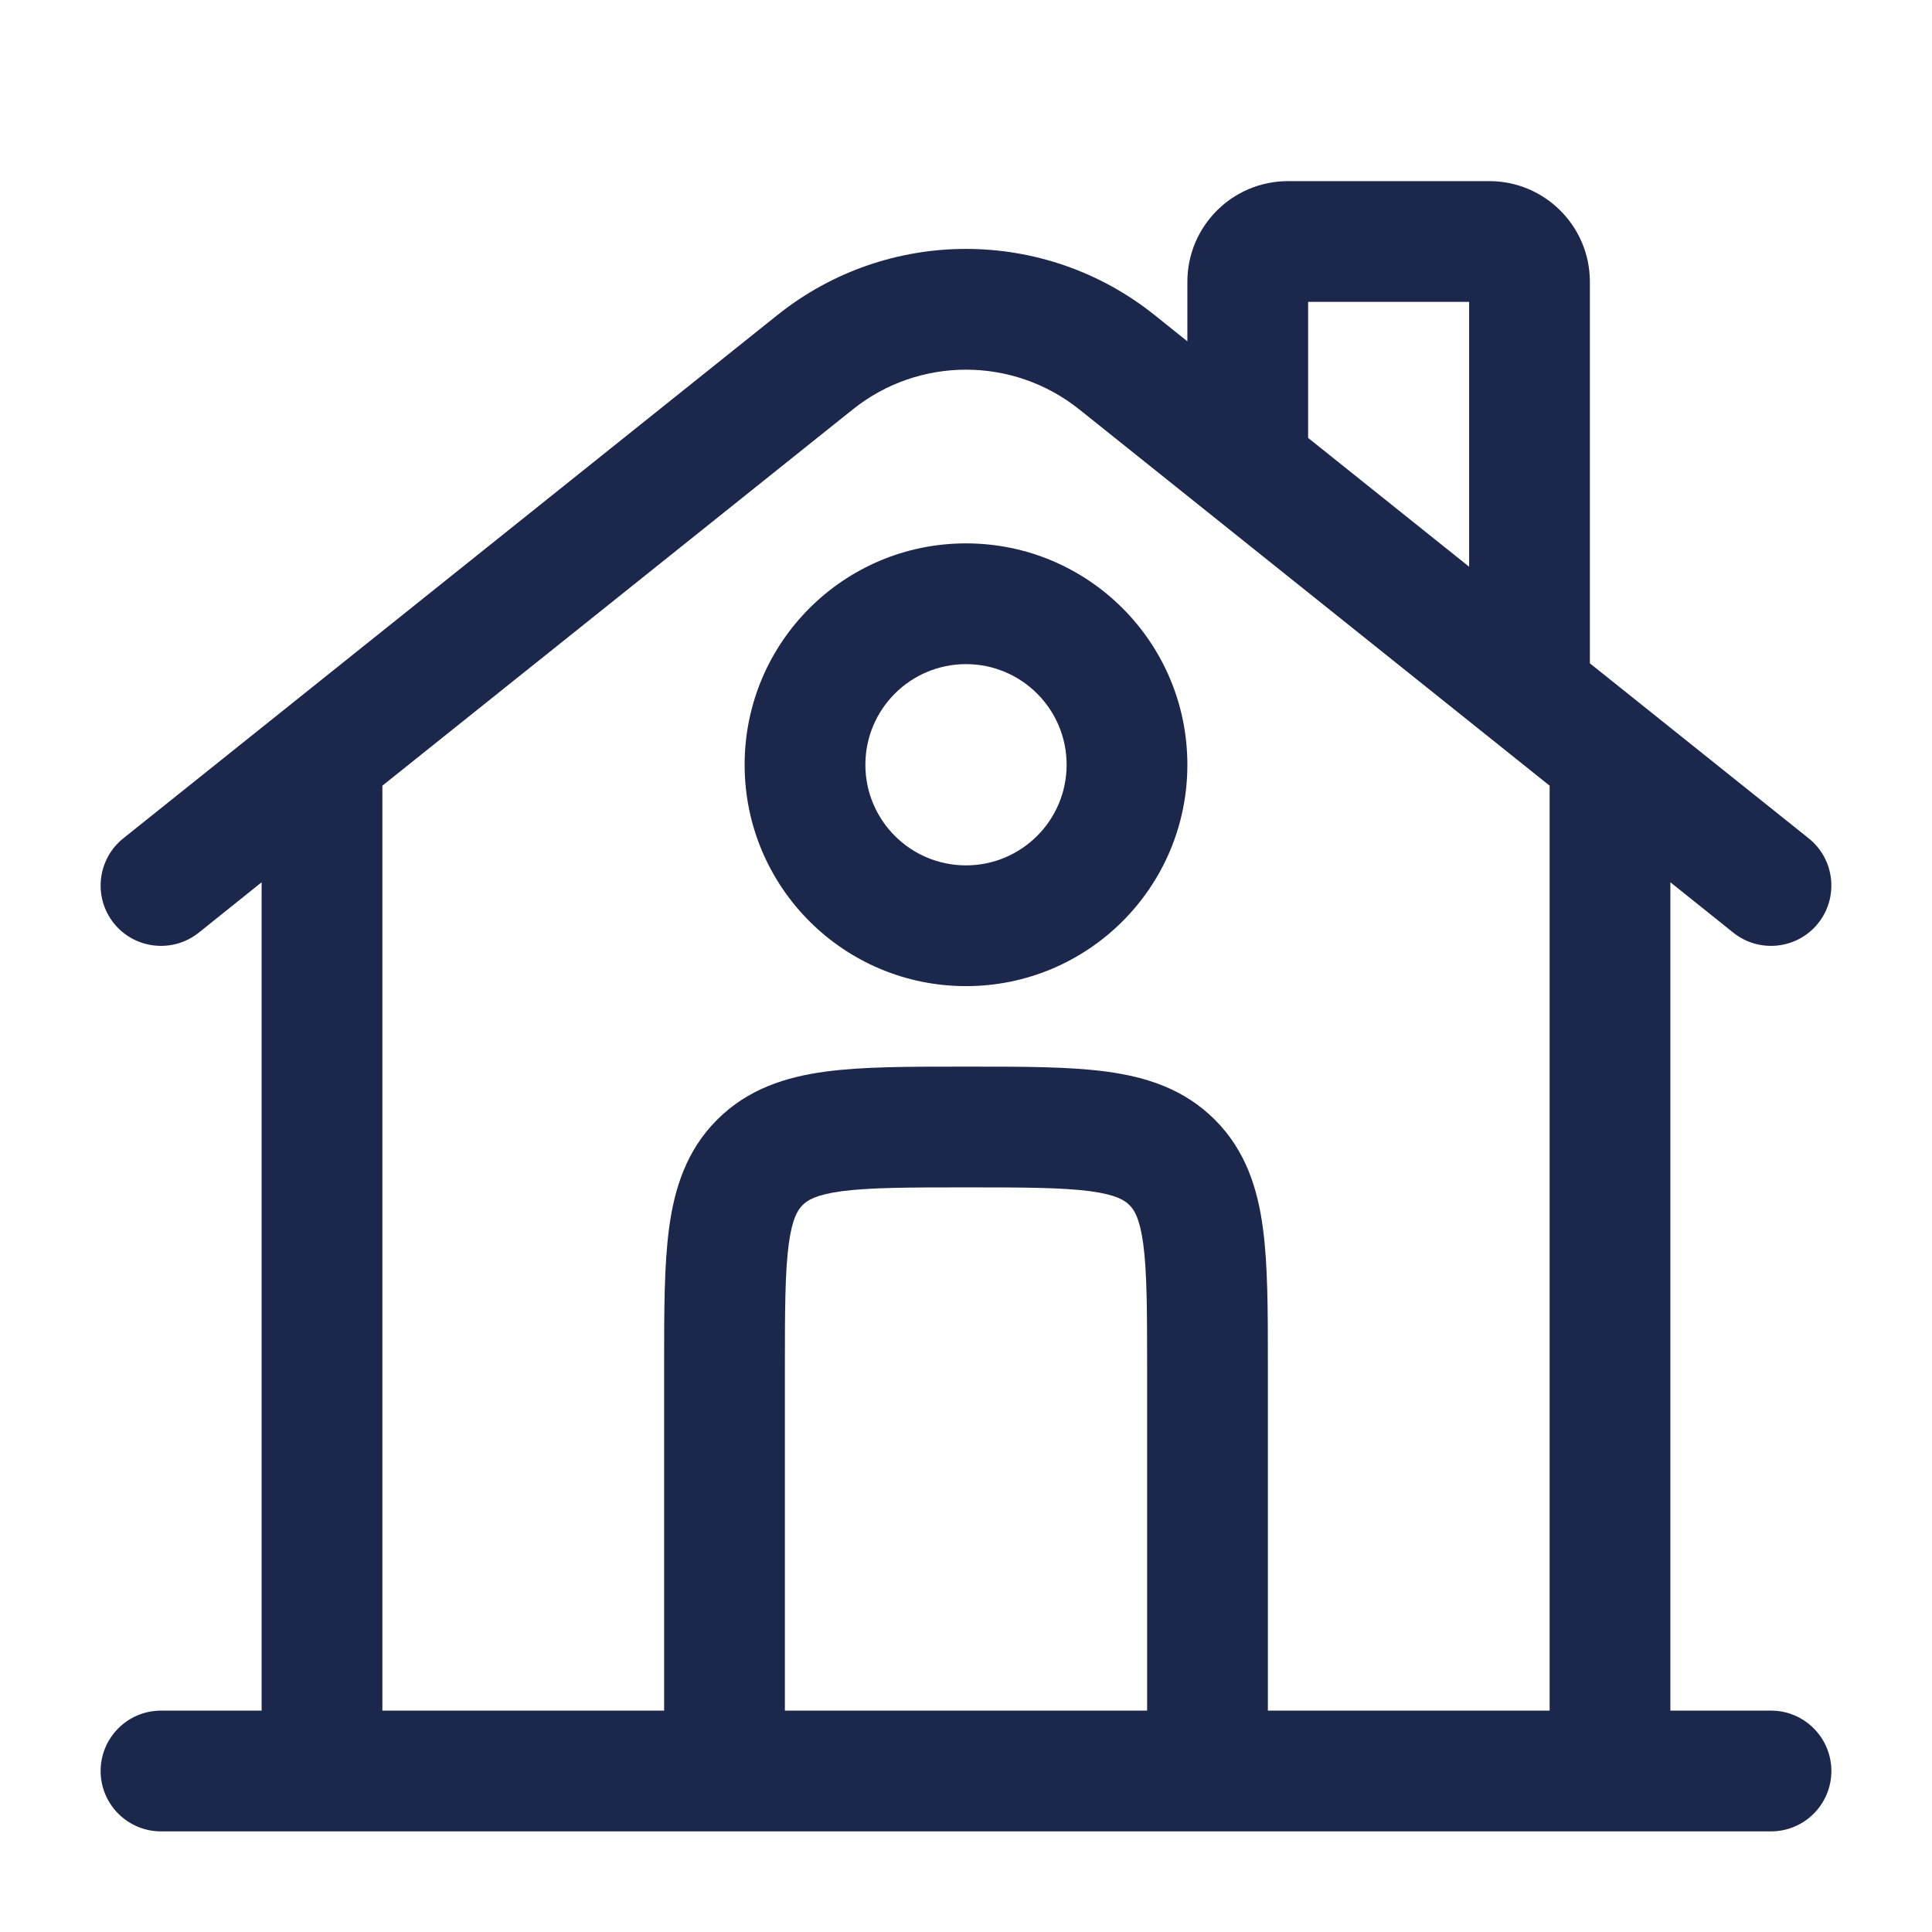
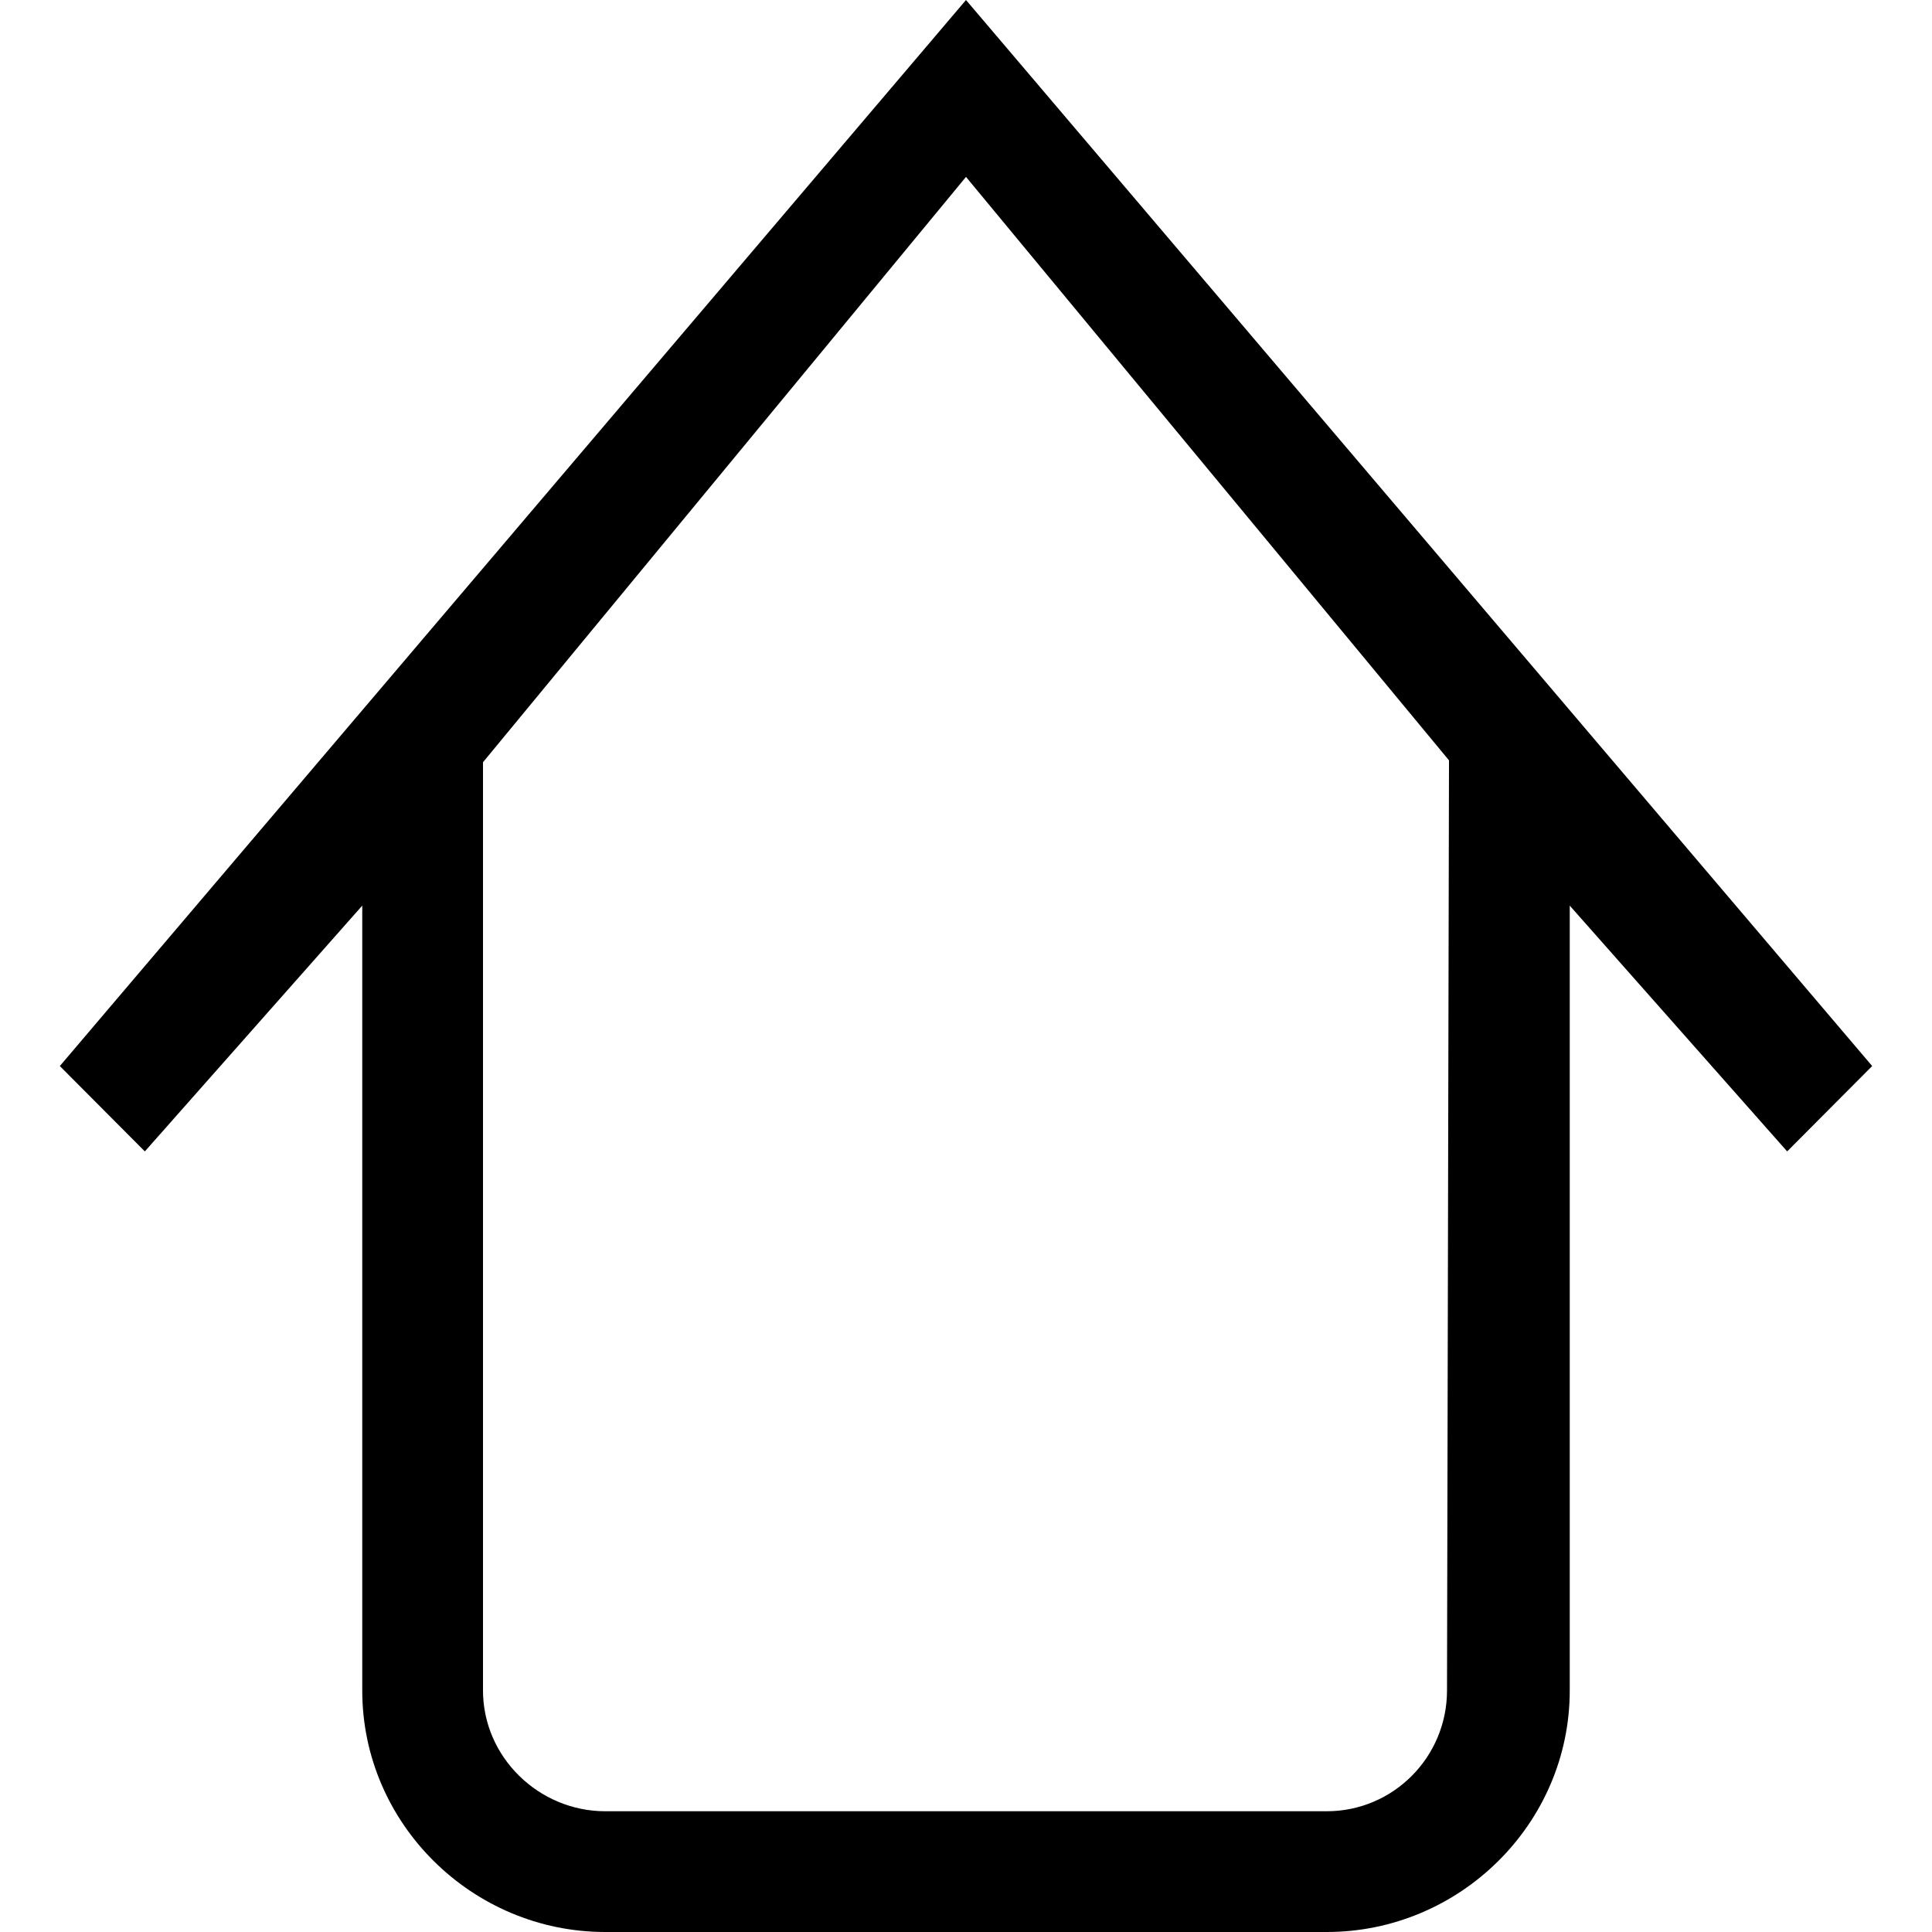
- <svg xmlns="http://www.w3.org/2000/svg" width="800px" height="800px" viewBox="0 0 24 24" fill="none">
-   <path fill-rule="evenodd" clip-rule="evenodd" d="M16.25 3.75V5.44L18.25 7.04V3.75H16.25ZM19.75 8.24V3.5C19.75 2.81 19.19 2.25 18.5 2.25H16C15.31 2.25 14.75 2.81 14.75 3.5V4.24L14.343 3.914C12.973 2.818 11.027 2.818 9.657 3.914L1.532 10.414C1.208 10.673 1.156 11.145 1.414 11.469C1.673 11.792 2.145 11.844 2.469 11.586L3.25 10.96V21.25H2C1.586 21.25 1.25 21.586 1.25 22C1.25 22.414 1.586 22.75 2 22.75H22C22.414 22.75 22.75 22.414 22.75 22C22.75 21.586 22.414 21.25 22 21.25H20.75V10.96L21.532 11.586C21.855 11.844 22.327 11.792 22.586 11.469C22.844 11.145 22.792 10.673 22.468 10.414L19.75 8.24ZM19.25 9.76L13.406 5.085C12.584 4.428 11.416 4.428 10.595 5.085L4.75 9.76V21.25H8.25L8.25 16.951C8.25 16.286 8.25 15.713 8.312 15.254C8.378 14.762 8.527 14.291 8.909 13.909C9.291 13.527 9.763 13.378 10.254 13.312C10.713 13.25 11.286 13.25 11.951 13.25H12.049C12.714 13.25 13.287 13.25 13.746 13.312C14.238 13.378 14.709 13.527 15.091 13.909C15.473 14.291 15.622 14.762 15.688 15.254C15.75 15.713 15.75 16.286 15.75 16.951L15.75 21.25H19.25V9.76ZM14.25 21.25V17C14.25 16.272 14.248 15.801 14.202 15.454C14.158 15.129 14.088 15.027 14.03 14.97C13.973 14.913 13.871 14.842 13.546 14.798C13.199 14.752 12.728 14.75 12 14.75C11.272 14.75 10.801 14.752 10.454 14.798C10.129 14.842 10.027 14.913 9.97 14.97C9.913 15.027 9.842 15.129 9.798 15.454C9.752 15.801 9.75 16.272 9.75 17V21.25H14.25ZM12 8.25C11.31 8.25 10.75 8.81 10.75 9.5C10.75 10.19 11.31 10.75 12 10.75C12.69 10.75 13.25 10.19 13.25 9.5C13.25 8.81 12.69 8.25 12 8.25ZM9.25 9.5C9.25 7.981 10.481 6.75 12 6.75C13.519 6.75 14.75 7.981 14.75 9.5C14.75 11.019 13.519 12.25 12 12.25C10.481 12.25 9.25 11.019 9.25 9.5Z" fill="#1C274C" />
+ <svg xmlns="http://www.w3.org/2000/svg" viewBox="-1 0 32 32" version="1.1" fill="#000000">
+   <g id="SVGRepo_bgCarrier" stroke-width="0" />
+   <g id="SVGRepo_tracerCarrier" stroke-linecap="round" stroke-linejoin="round" />
+   <g id="SVGRepo_iconCarrier">
+     <defs> </defs>
+     <g id="Page-1" stroke="none" stroke-width="1" fill="none" fill-rule="evenodd">
+       <g id="Icon-Set" transform="translate(-569, -879)" fill="#000000">
+         <path d="M591.967,907 C591.967,908.104 591.075,909 589.975,909 L578.025,909 C576.925,909 576,908.104 576,907 L576,891.625 L584,881.93 L592,891.594 L591.967,907 L591.967,907 Z M584,879 L568.991,896.657 L570.399,898.071 L574,894 L574,907 C574,909.209 575.825,911 578.025,911 L589.975,911 C592.175,911 594,909.209 594,907 L594,894 L597.601,898.071 L599.009,896.657 L584,879 L584,879 Z" id="home"> </path>
+       </g>
+     </g>
+   </g>
</svg>
